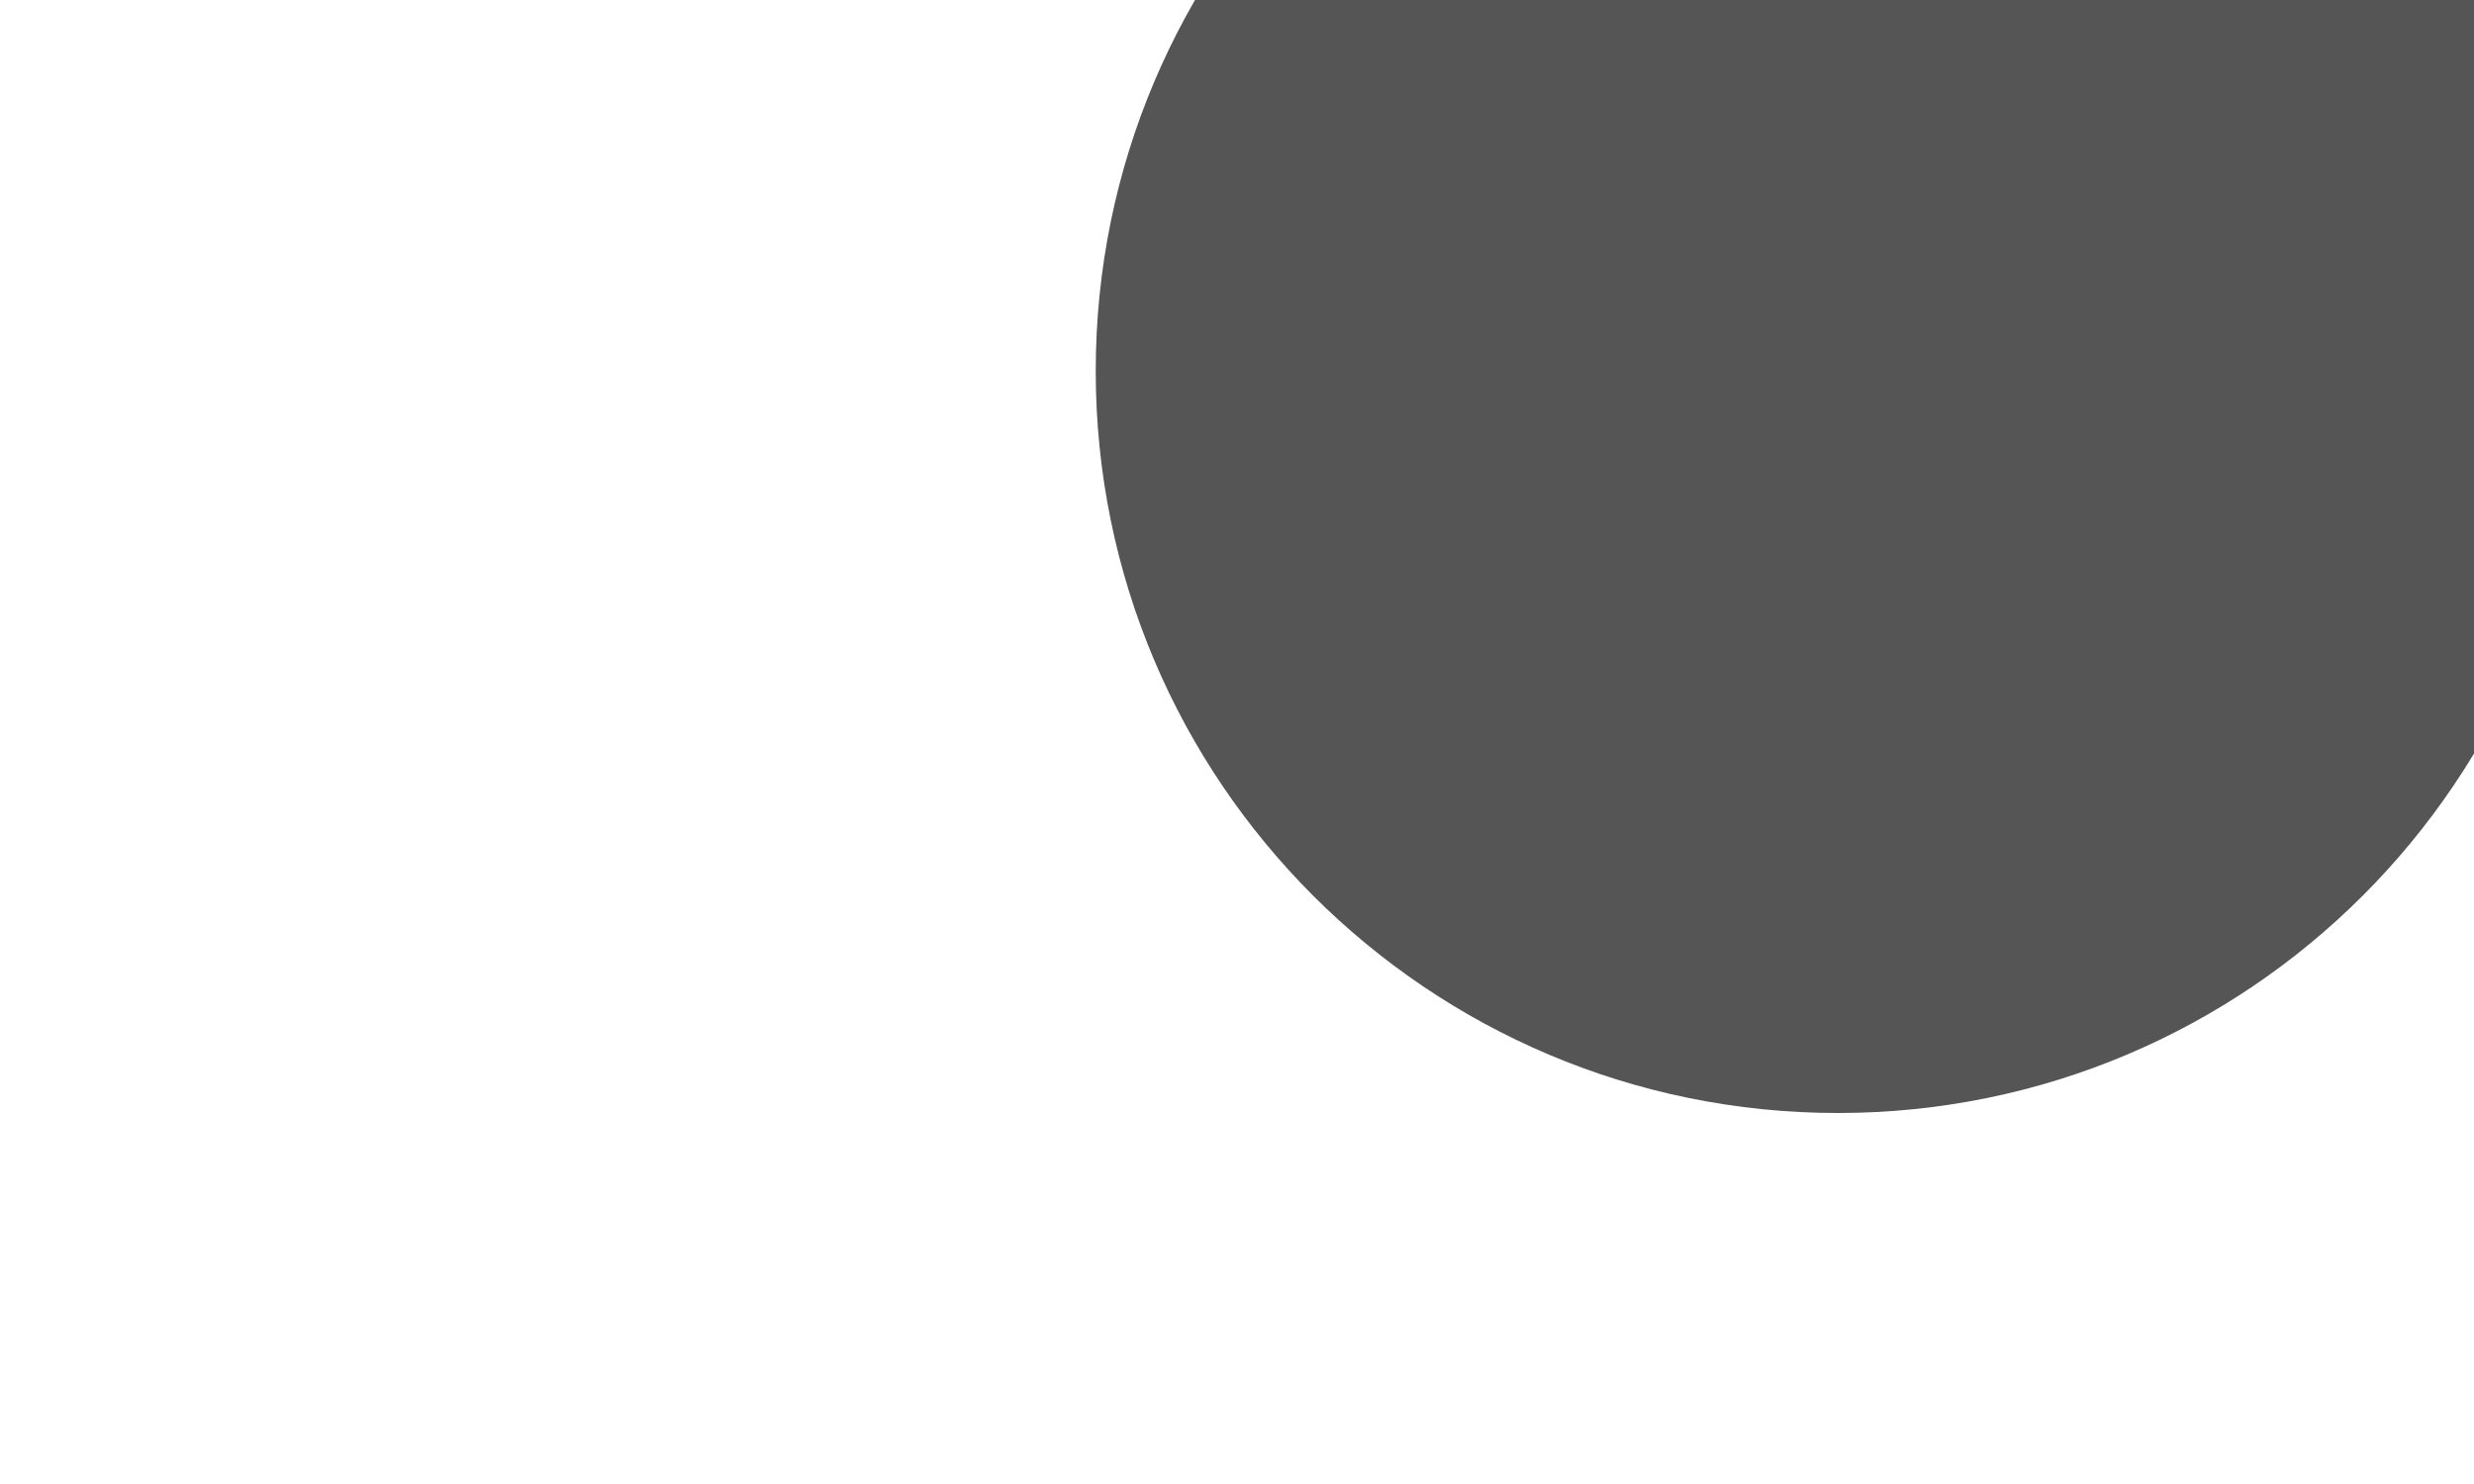
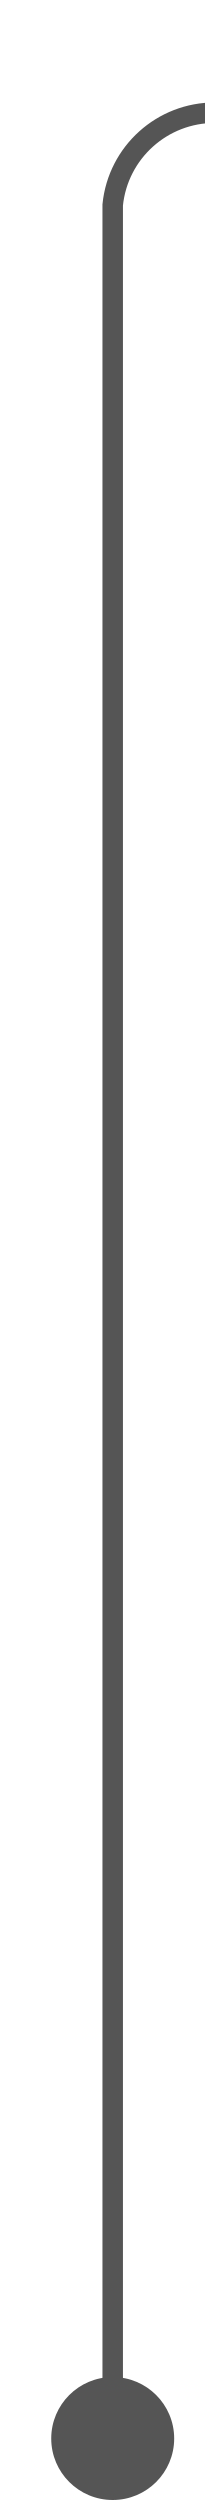
- <svg xmlns="http://www.w3.org/2000/svg" version="1.1" width="10px" height="6px" preserveAspectRatio="xMinYMid meet" viewBox="1421 394  10 4">
-   <path d="M 1426.96 394.341  A 1 1 0 0 0 1427.5 394.5 L 1468 394.5  A 5 5 0 0 1 1473.5 399.5 L 1473.5 403  A 5 5 0 0 0 1478.5 408.5 L 1483 408.5  " stroke-width="1" stroke="#555555" fill="none" />
-   <path d="M 1428.429 391.5  A 3 3 0 0 0 1425.429 394.5 A 3 3 0 0 0 1428.429 397.5 A 3 3 0 0 0 1431.429 394.5 A 3 3 0 0 0 1428.429 391.5 Z " fill-rule="nonzero" fill="#555555" stroke="none" />
+ <svg xmlns="http://www.w3.org/2000/svg" version="1.1" width="10px" height="122px" preserveAspectRatio="xMidYMin meet" viewBox="1156 67  8 122">
+   <path d="M 1160.5 188  L 1160.5 77  A 5 5 0 0 1 1165.5 72.5 L 1483 72.5  " stroke-width="1" stroke="#555555" fill="none" />
+   <path d="M 1160.5 183  A 3 3 0 0 0 1157.5 186 A 3 3 0 0 0 1160.5 189 A 3 3 0 0 0 1163.5 186 A 3 3 0 0 0 1160.5 183 Z " fill-rule="nonzero" fill="#555555" stroke="none" />
</svg>
